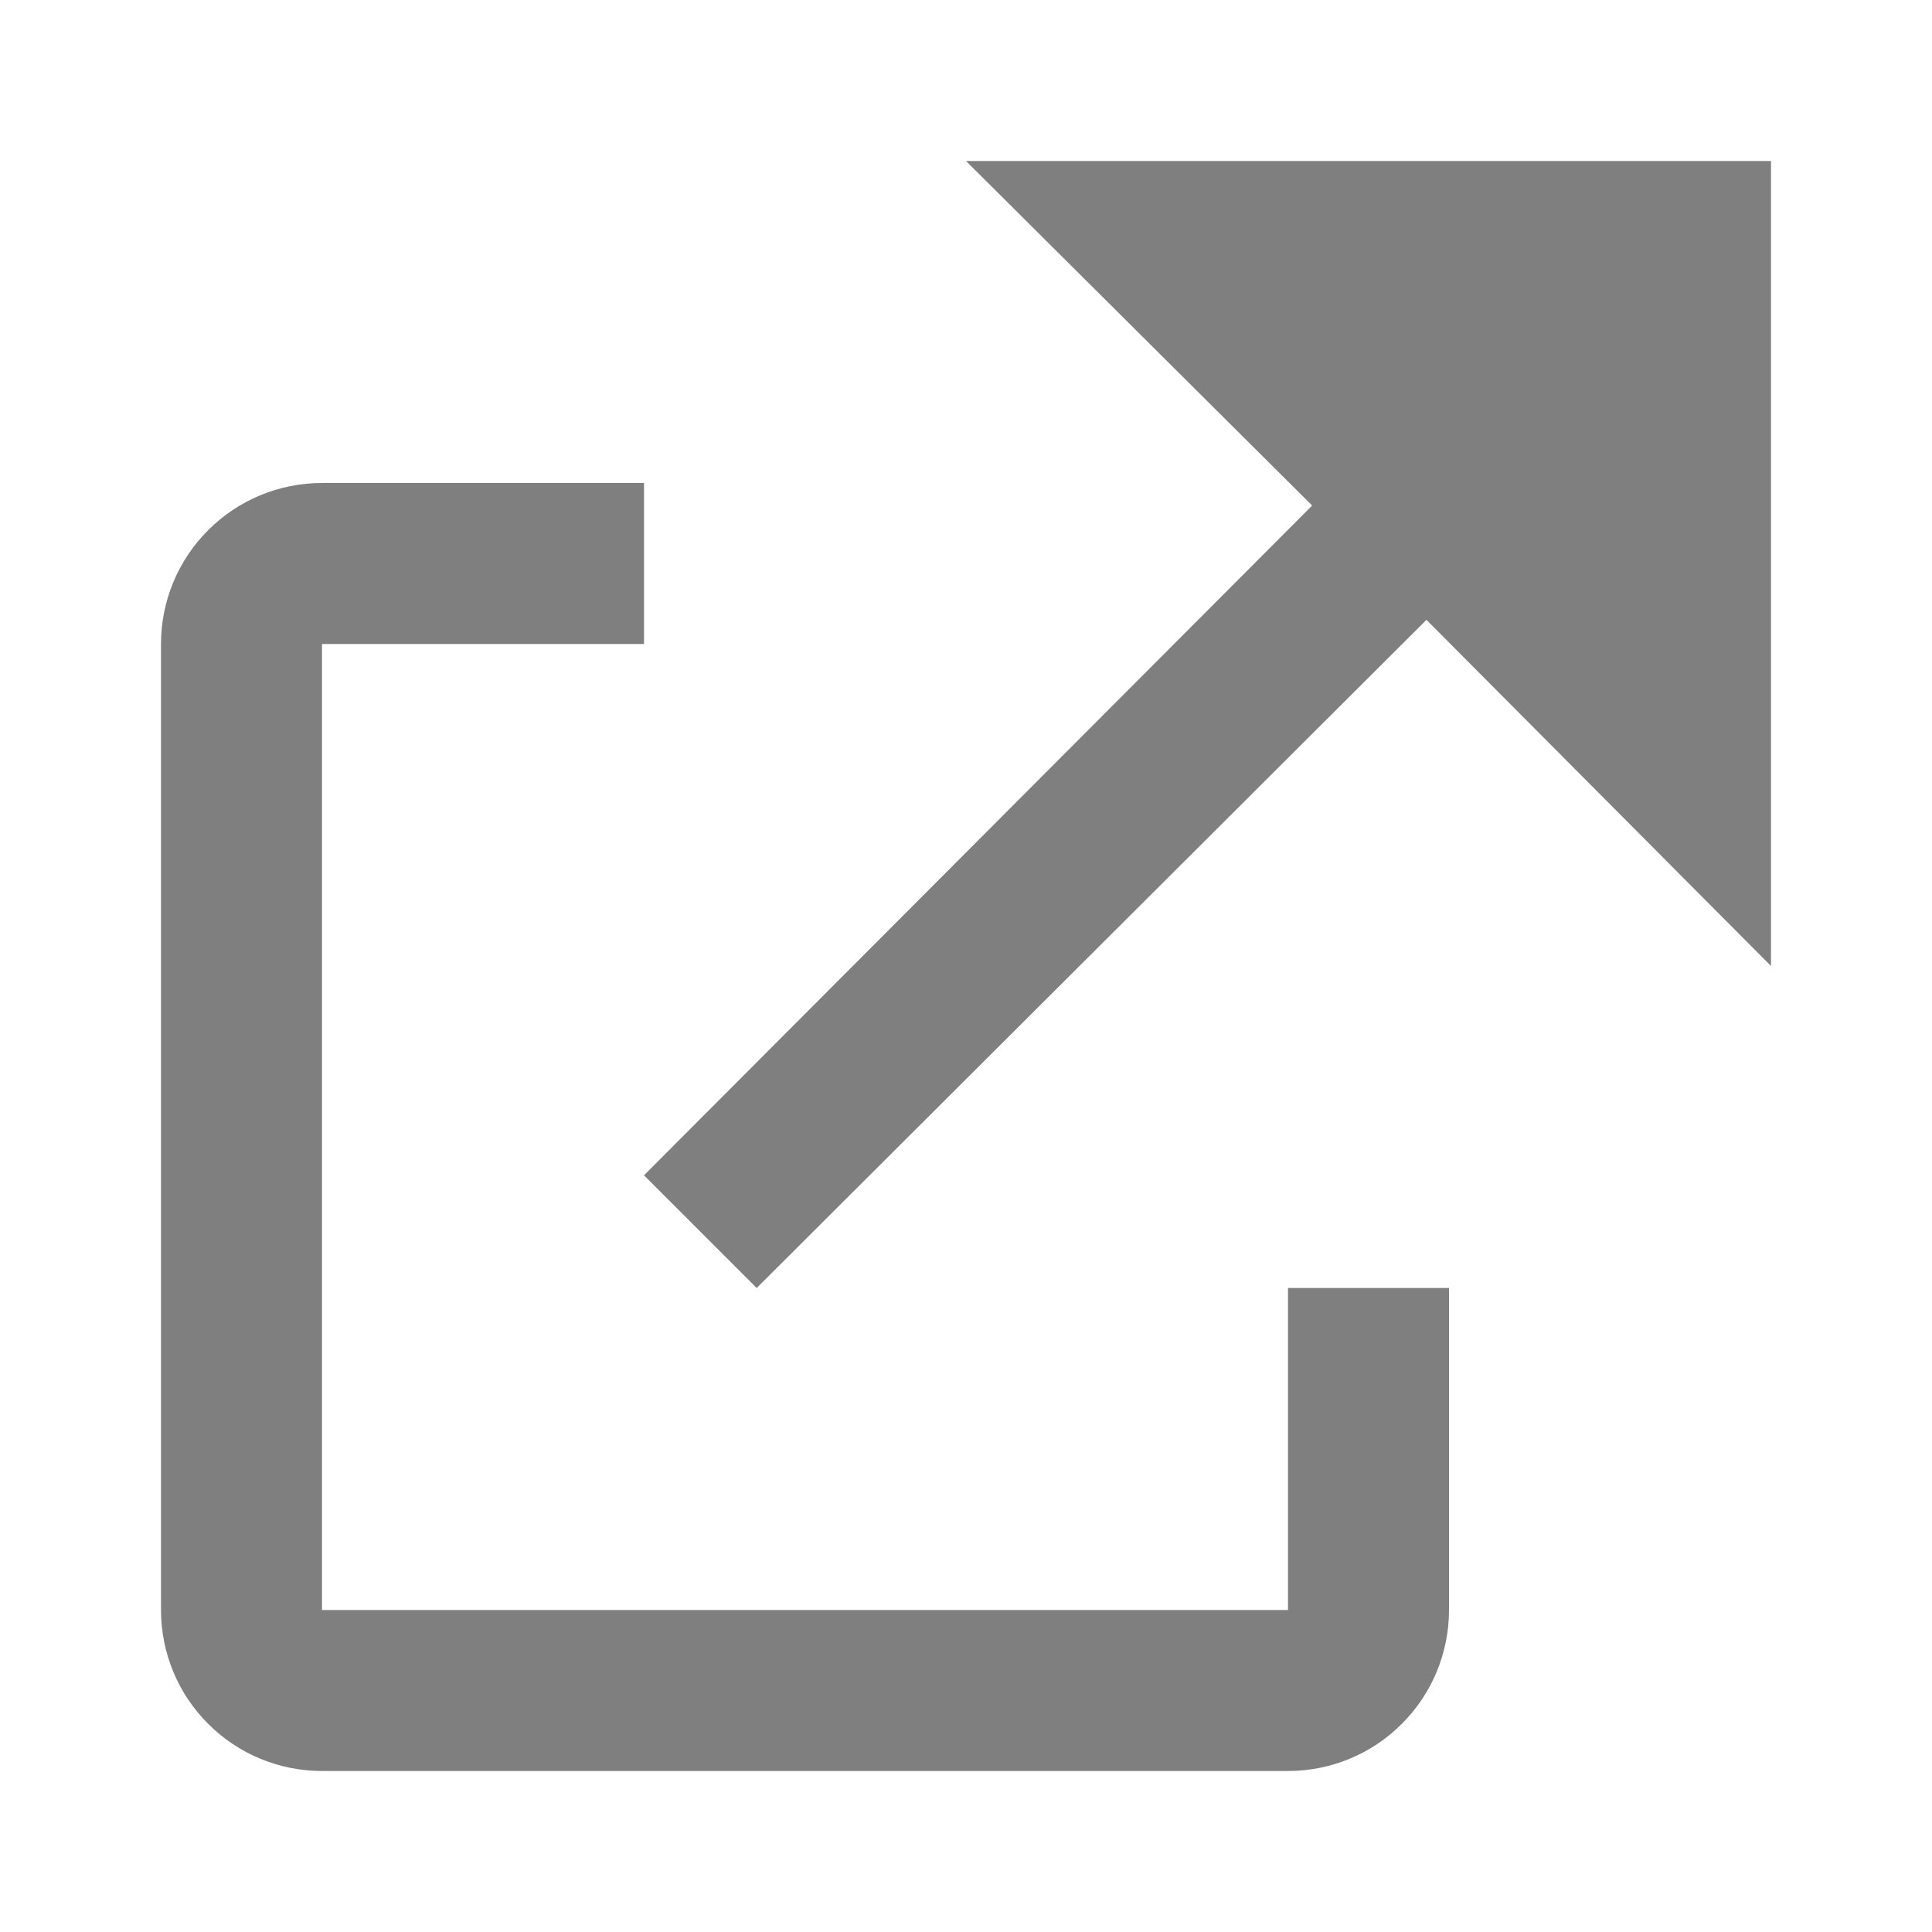
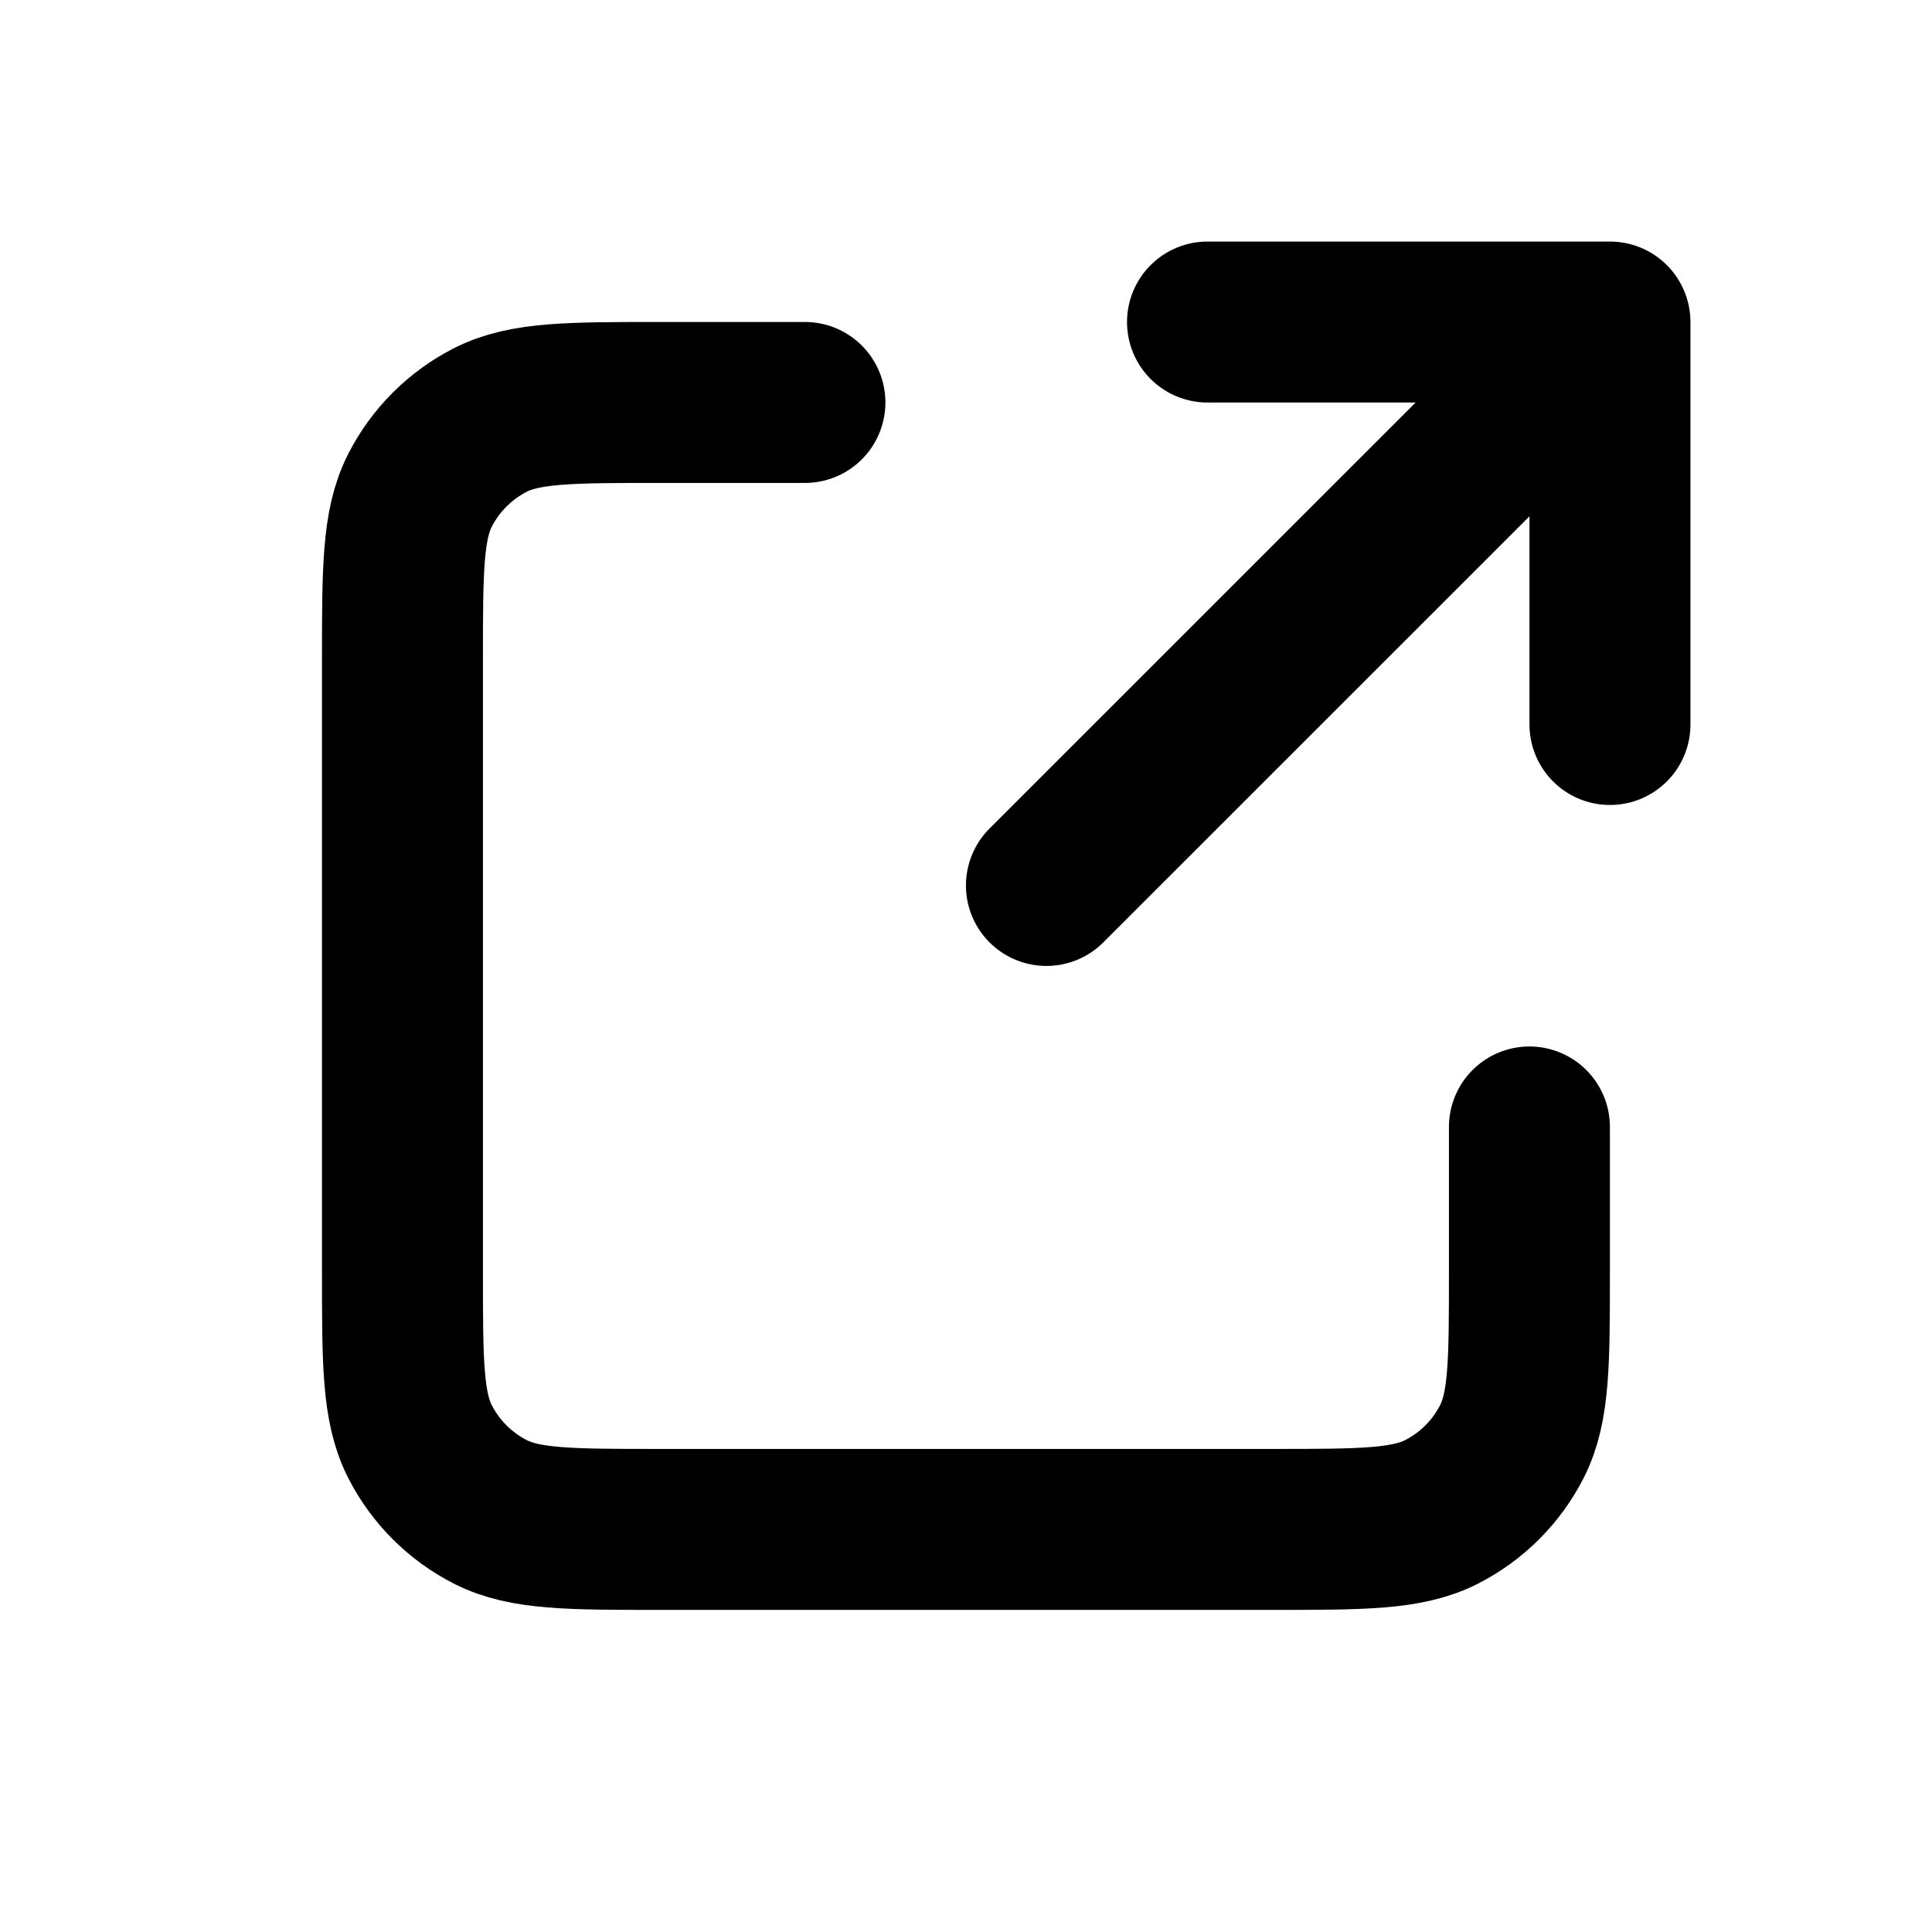
- <svg xmlns="http://www.w3.org/2000/svg" width="12" height="12" viewBox="0 0 12 12" fill="none">
-   <path d="M6 1H11V6L8.86 3.85L4.7 8L4 7.3L8.15 3.14L6 1ZM2 3H4V4H2V10H8V8H9V10C9 10.265 8.895 10.52 8.707 10.707C8.52 10.895 8.265 11 8 11H2C1.735 11 1.48 10.895 1.293 10.707C1.105 10.52 1 10.265 1 10V4C1 3.735 1.105 3.48 1.293 3.293C1.48 3.105 1.735 3 2 3Z" fill="black" fill-opacity="0.5" />
+ <svg xmlns="http://www.w3.org/2000/svg" width="16" height="16" viewBox="0 0 16 16" fill="none">
+   <path d="M6.666 3.333H5.466C4.72 3.333 4.346 3.333 4.061 3.478C3.81 3.606 3.606 3.81 3.478 4.061C3.333 4.346 3.333 4.72 3.333 5.467V10.533C3.333 11.28 3.333 11.653 3.478 11.938C3.606 12.189 3.81 12.393 4.061 12.521C4.346 12.666 4.719 12.666 5.464 12.666H10.535C11.28 12.666 11.653 12.666 11.938 12.521C12.189 12.393 12.393 12.189 12.521 11.938C12.666 11.653 12.666 11.28 12.666 10.535V9.333M13.333 6V2.667M13.333 2.667H10M13.333 2.667L8.666 7.333" stroke="black" stroke-width="1.333" stroke-linecap="round" stroke-linejoin="round" />
</svg>
